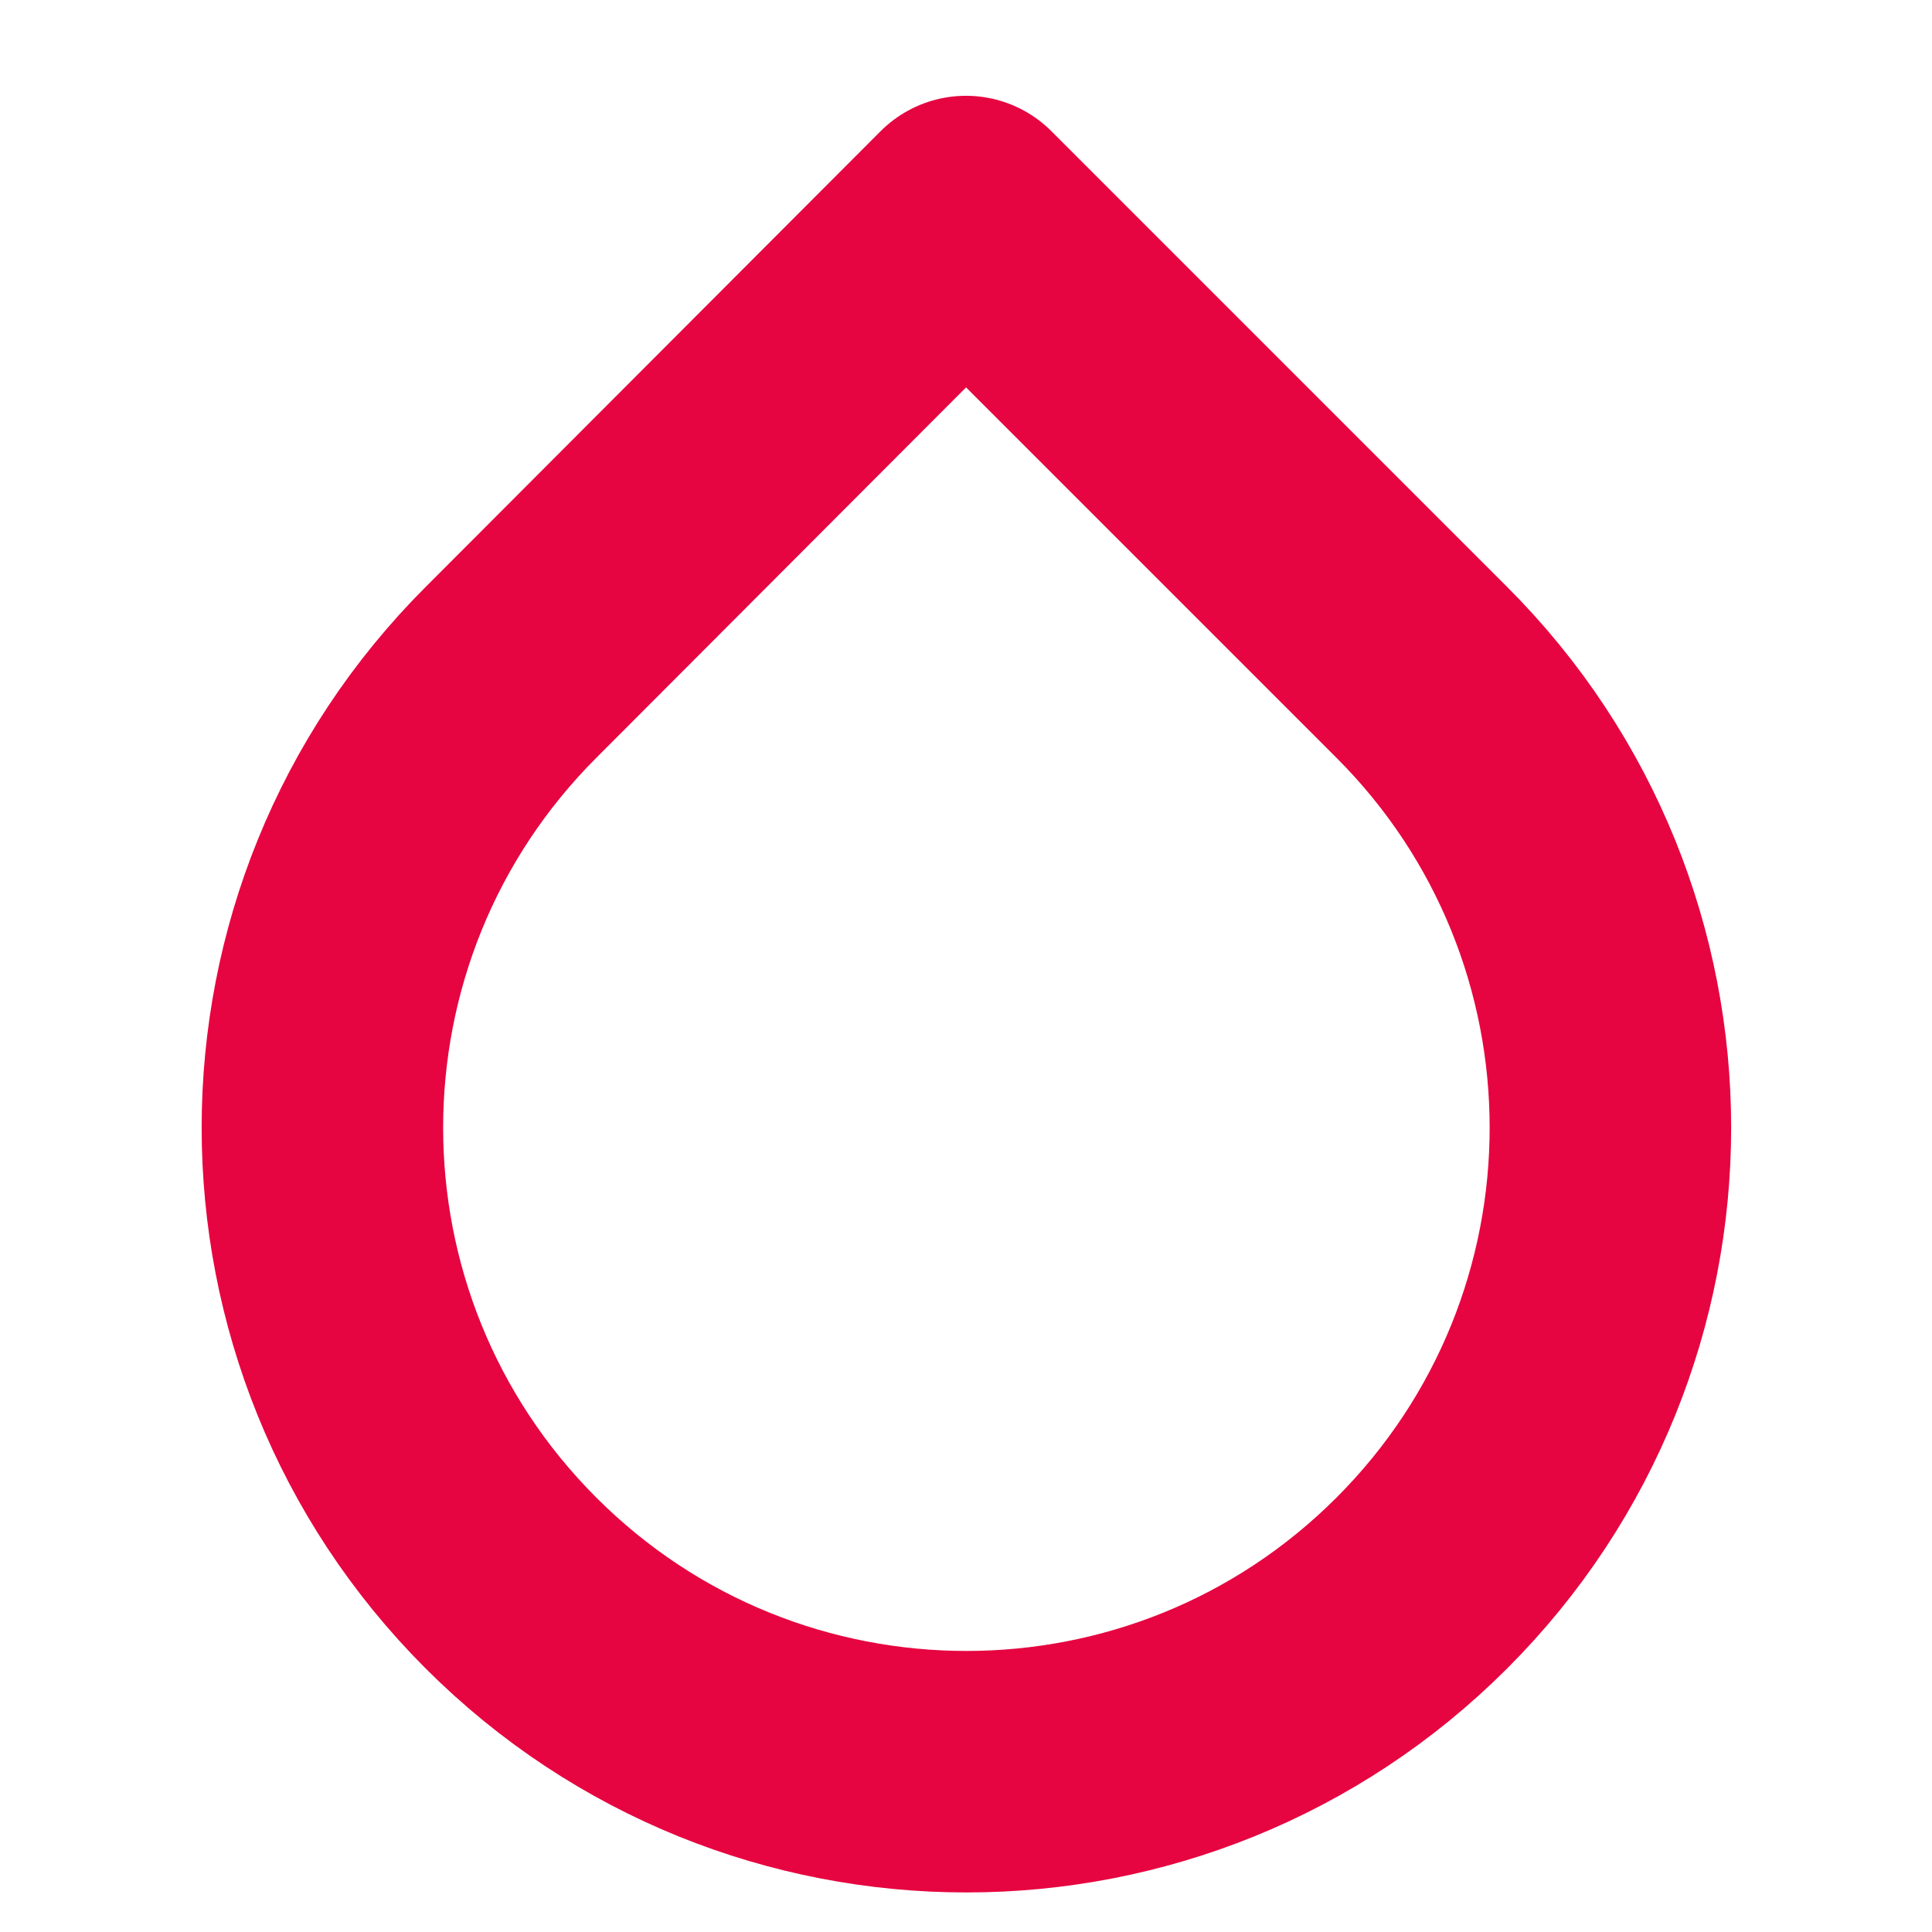
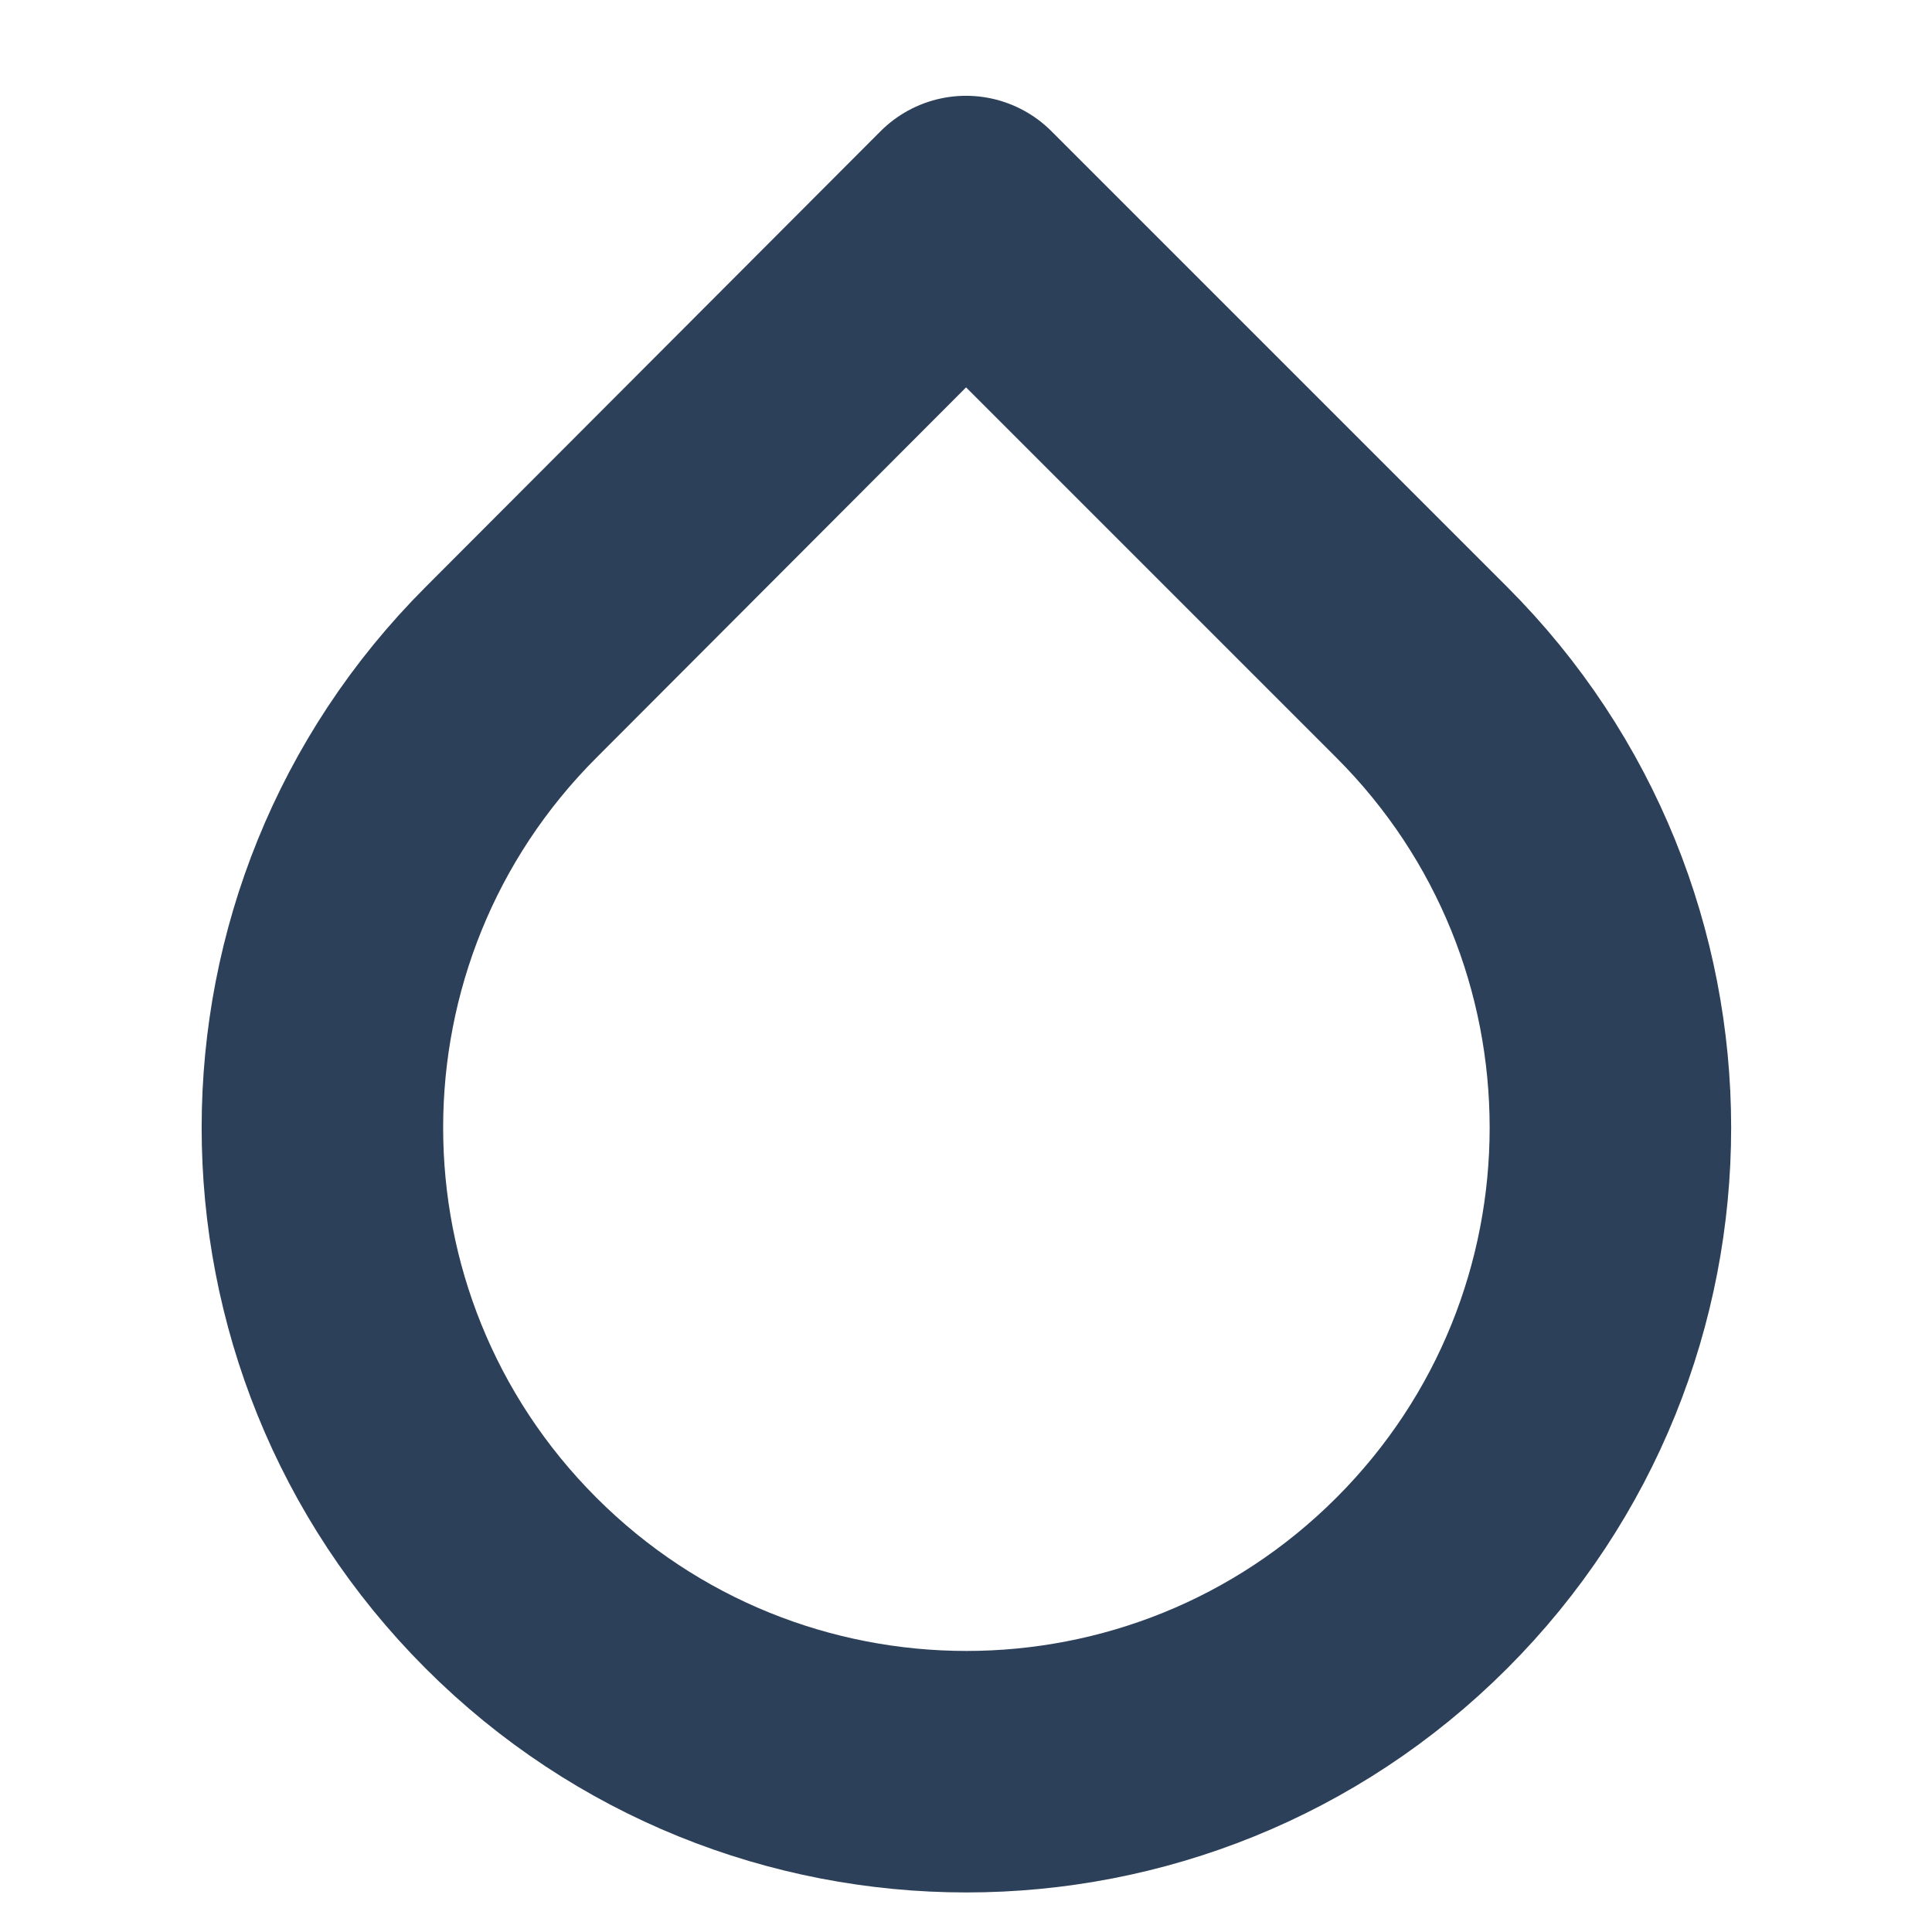
- <svg xmlns="http://www.w3.org/2000/svg" width="32" height="32" viewBox="0 0 24 24" fill="none" stroke="#e60540" stroke-width="3" stroke-linecap="round" stroke-linejoin="round" class="feather feather-droplet">
+ <svg xmlns="http://www.w3.org/2000/svg" width="32" height="32" viewBox="0 0 24 24" fill="none" stroke="#2D4059" stroke-width="3" stroke-linecap="round" stroke-linejoin="round" class="feather feather-droplet">
  <path d="M12 2.69l5.66 5.66a8 8 0 1 1-11.31 0z" />
</svg>
